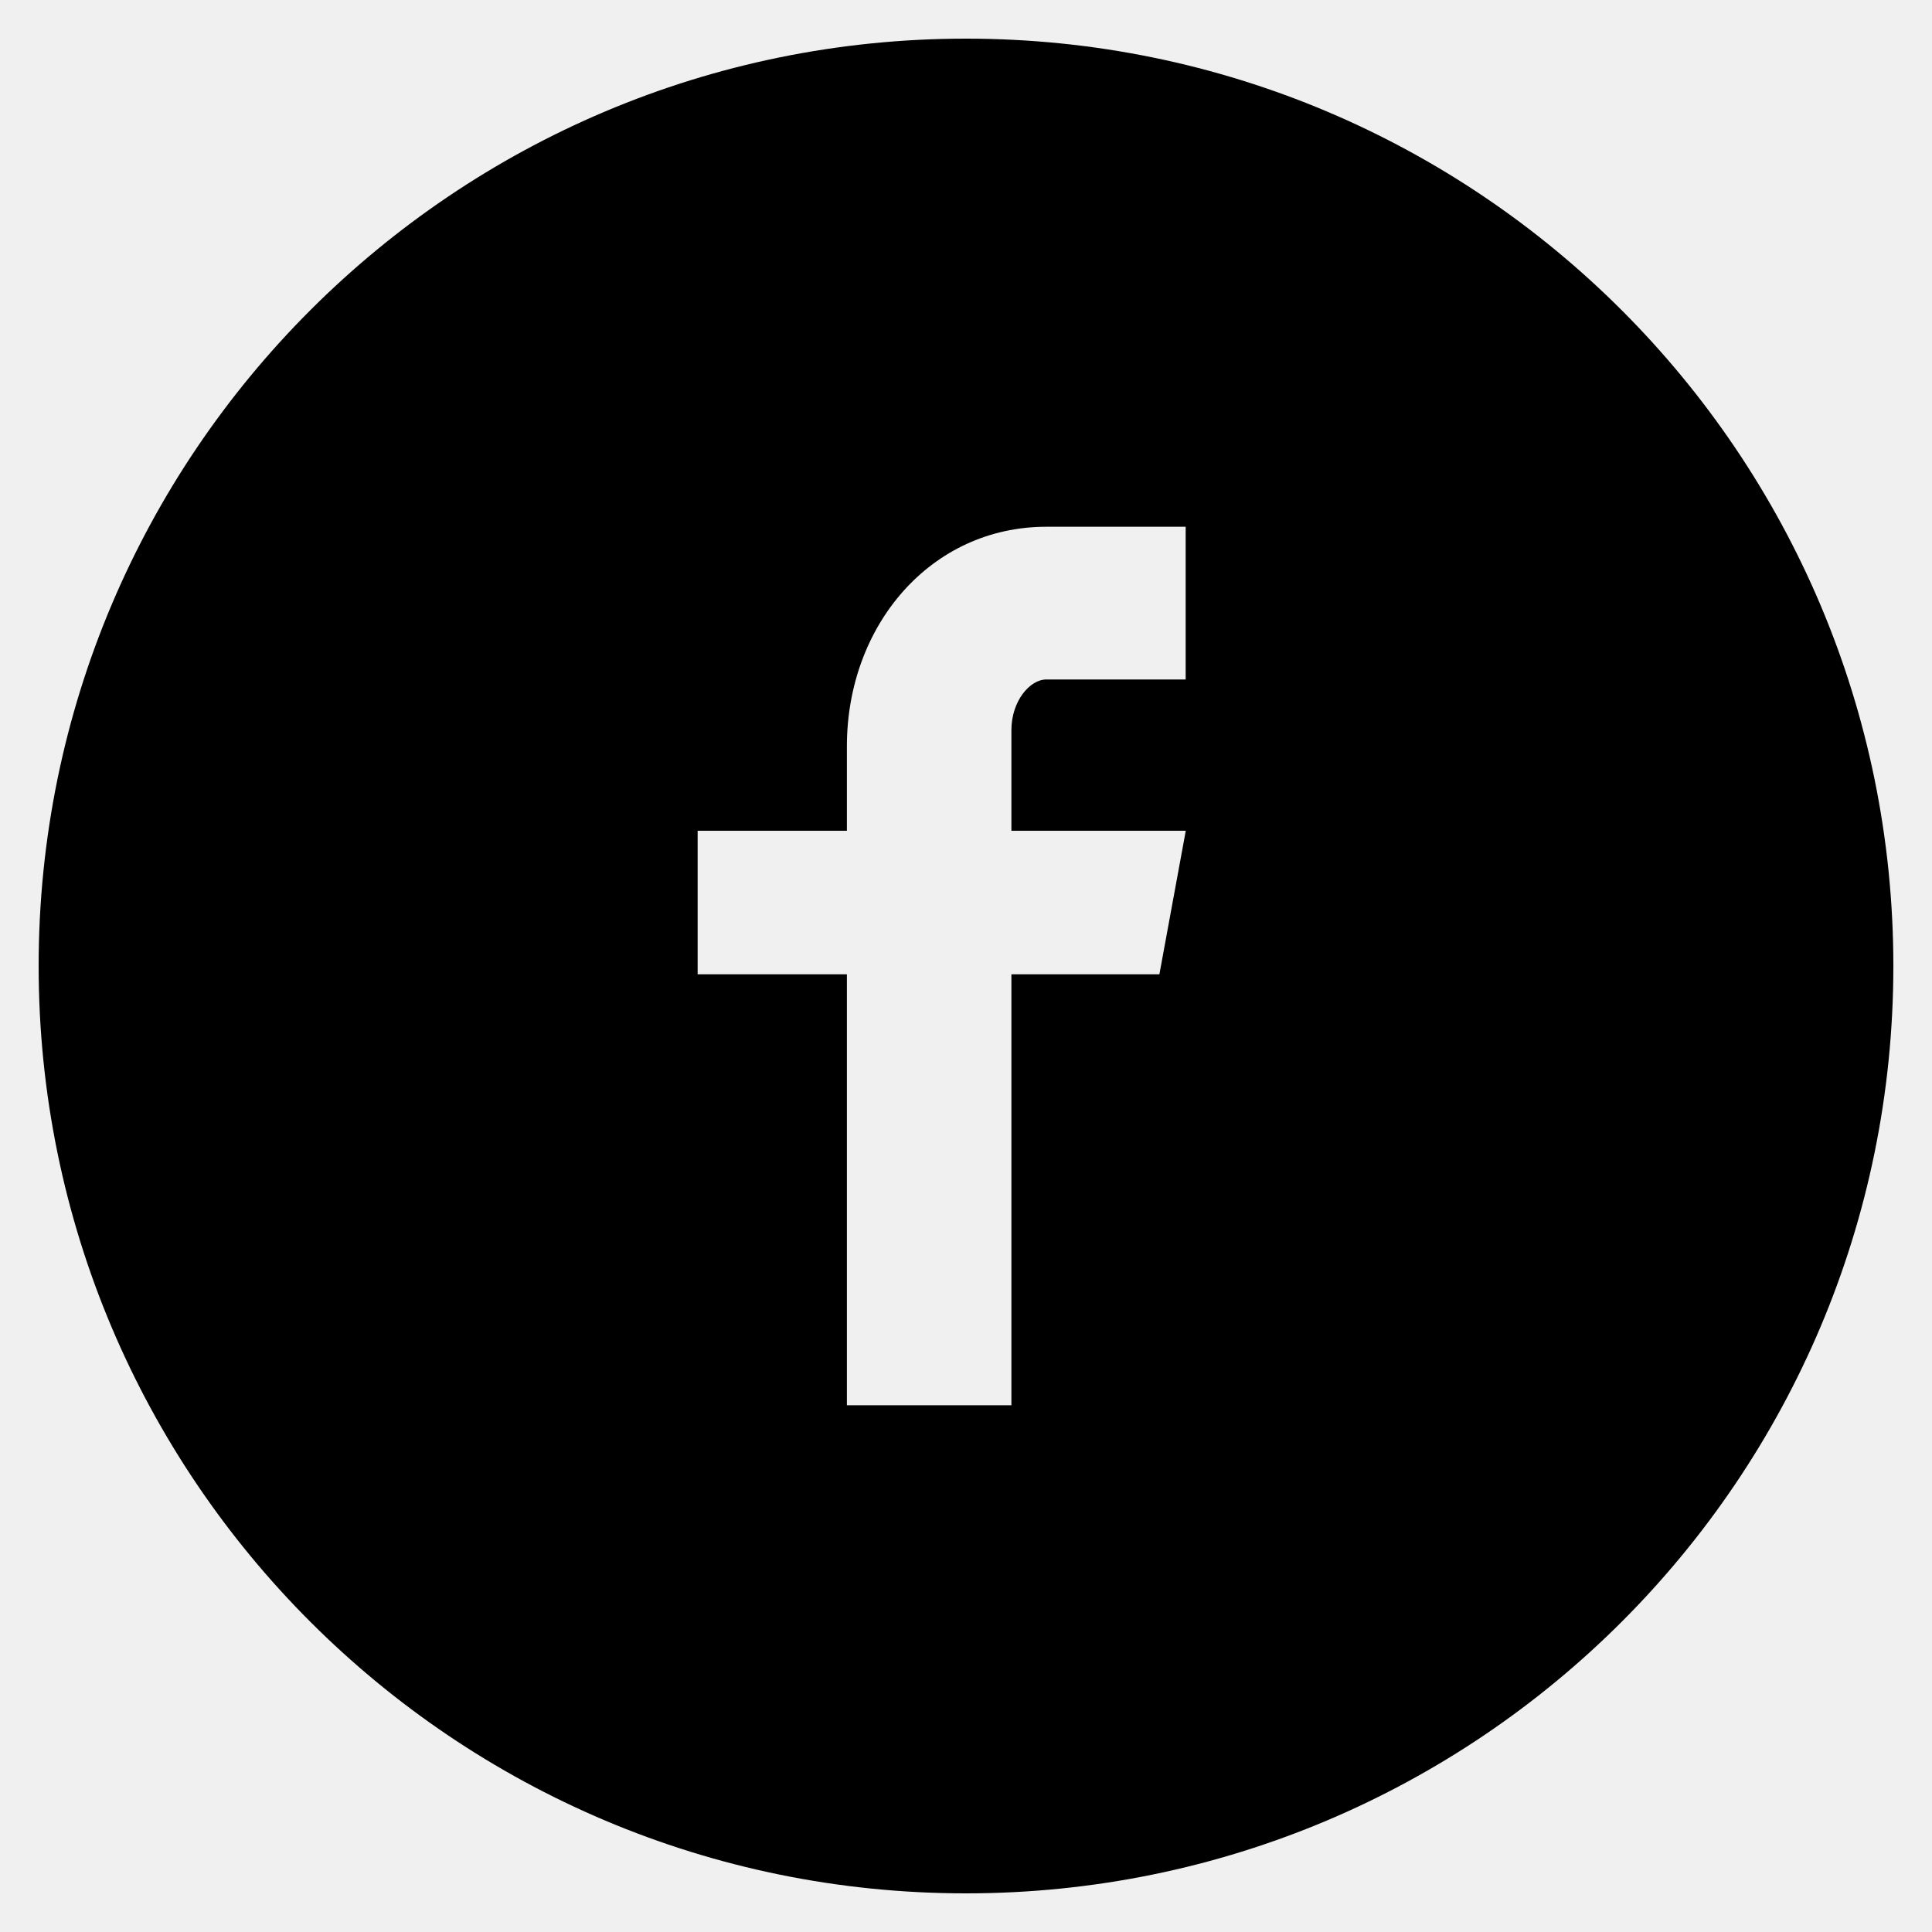
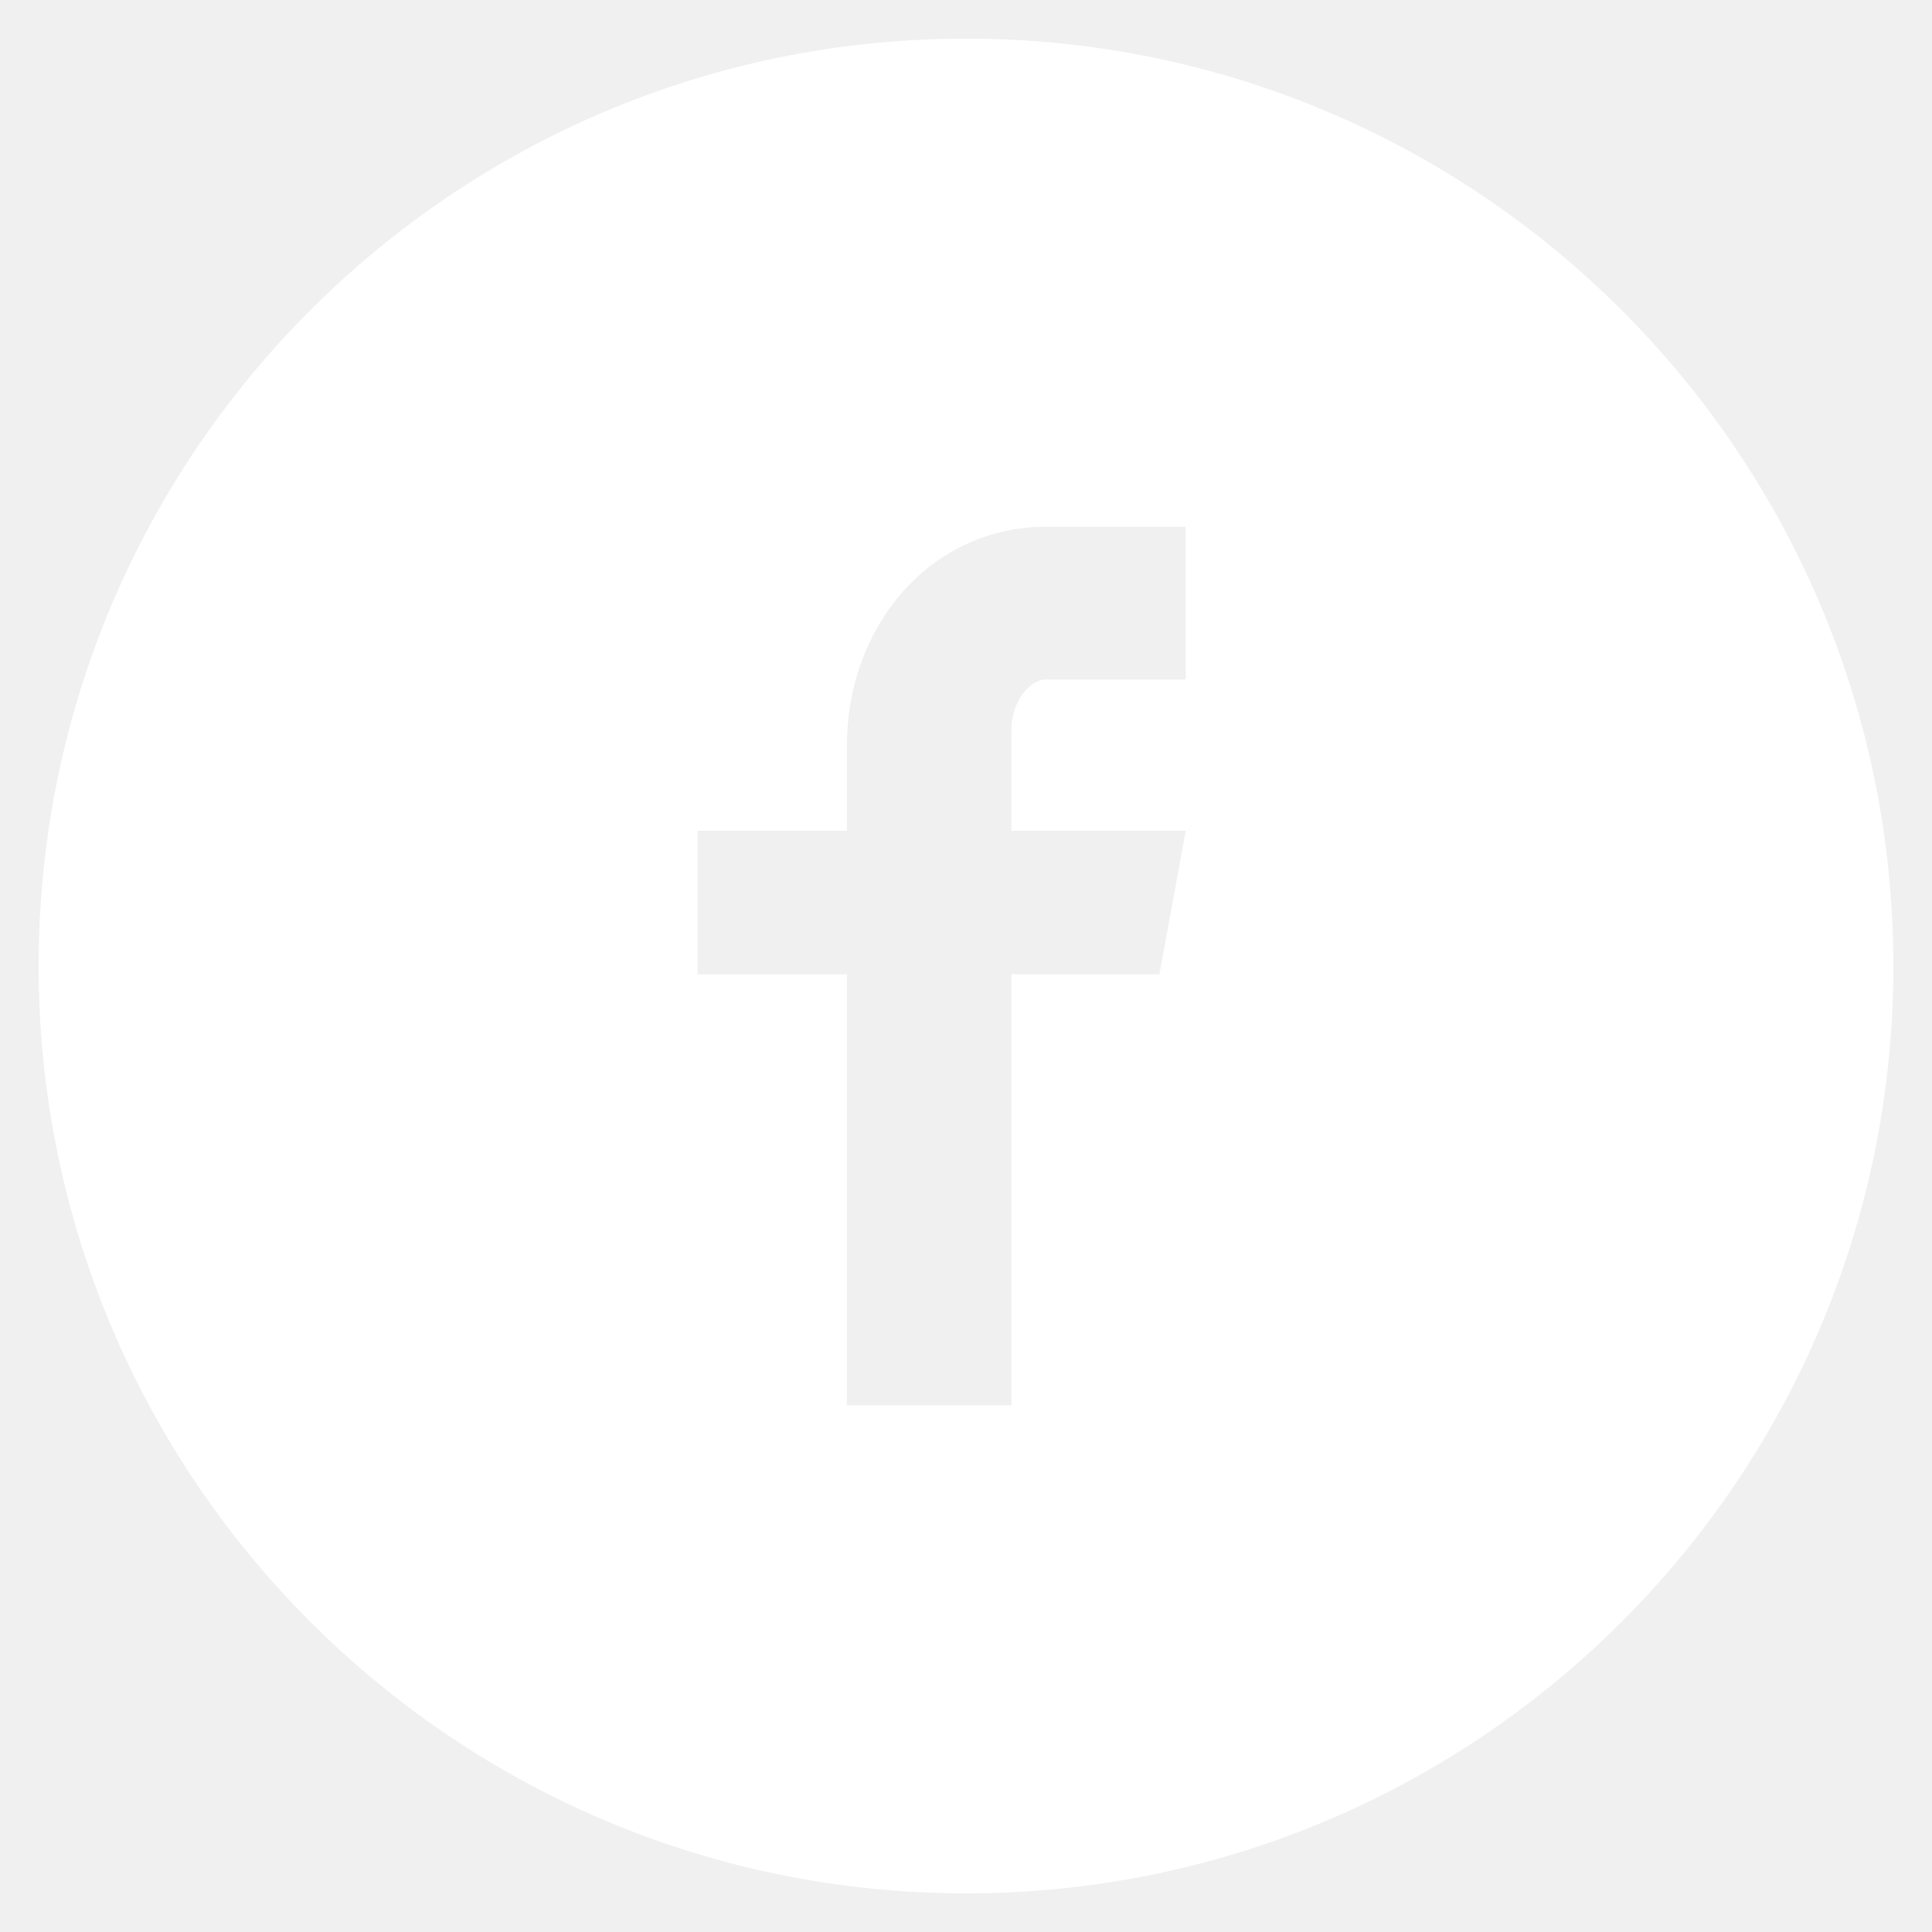
- <svg xmlns="http://www.w3.org/2000/svg" version="1.1" id="Facebook_w_x2F__circle" x="0px" y="0px" viewBox="0 0 20 20" enable-background="new 0 0 20 20" xml:space="preserve">
-   <path d="M10,0.4c-5.302,0-9.6,4.298-9.6,9.6s4.298,9.6,9.6,9.6s9.6-4.298,9.6-9.6S15.302,0.4,10,0.4z M12.274,7.034h-1.443  c-0.171,0-0.361,0.225-0.361,0.524V8.6h1.805l-0.273,1.486H10.47v4.461H8.767v-4.461H7.222V8.6h1.545V7.726  c0-1.254,0.87-2.273,2.064-2.273h1.443V7.034z" />
+ <svg xmlns="http://www.w3.org/2000/svg" width="20px" height="20px" viewBox="0 0 20 20" version="1.1">
+   <defs />
+   <g id="ICONS" stroke="none" stroke-width="1" fill="none" fill-rule="evenodd">
+     <g id="Artboard-1" transform="translate(-150, -99)" fill="#FFFFFF">
+       <g id="twitter" transform="translate(86, 99)">
+         <g id="Twitter_w_x2F__circle">
+           <g id="facebook" transform="translate(64, 0)">
+             <g id="Facebook_w_x2F__circle">
+               <path d="M10,0.4 C4.698,0.4 0.4,4.698 0.4,10 C0.4,15.302 4.698,19.6 10,19.6 C15.302,19.6 19.6,15.302 19.6,10 C19.6,4.698 15.302,0.4 10,0.4 L10,0.4 Z M12.274,7.034 L10.831,7.034 C10.66,7.034 10.47,7.259 10.47,7.558 L10.47,8.6 L12.275,8.6 L12.002,10.086 L10.47,10.086 L10.47,14.547 L8.767,14.547 L8.767,10.086 L7.222,10.086 L7.222,8.6 L8.767,8.6 L8.767,7.726 C8.767,6.472 9.637,5.453 10.831,5.453 L12.274,5.453 L12.274,7.034 L12.274,7.034 Z" id="Shape" />
+             </g>
+           </g>
+         </g>
+       </g>
+     </g>
+   </g>
</svg>
